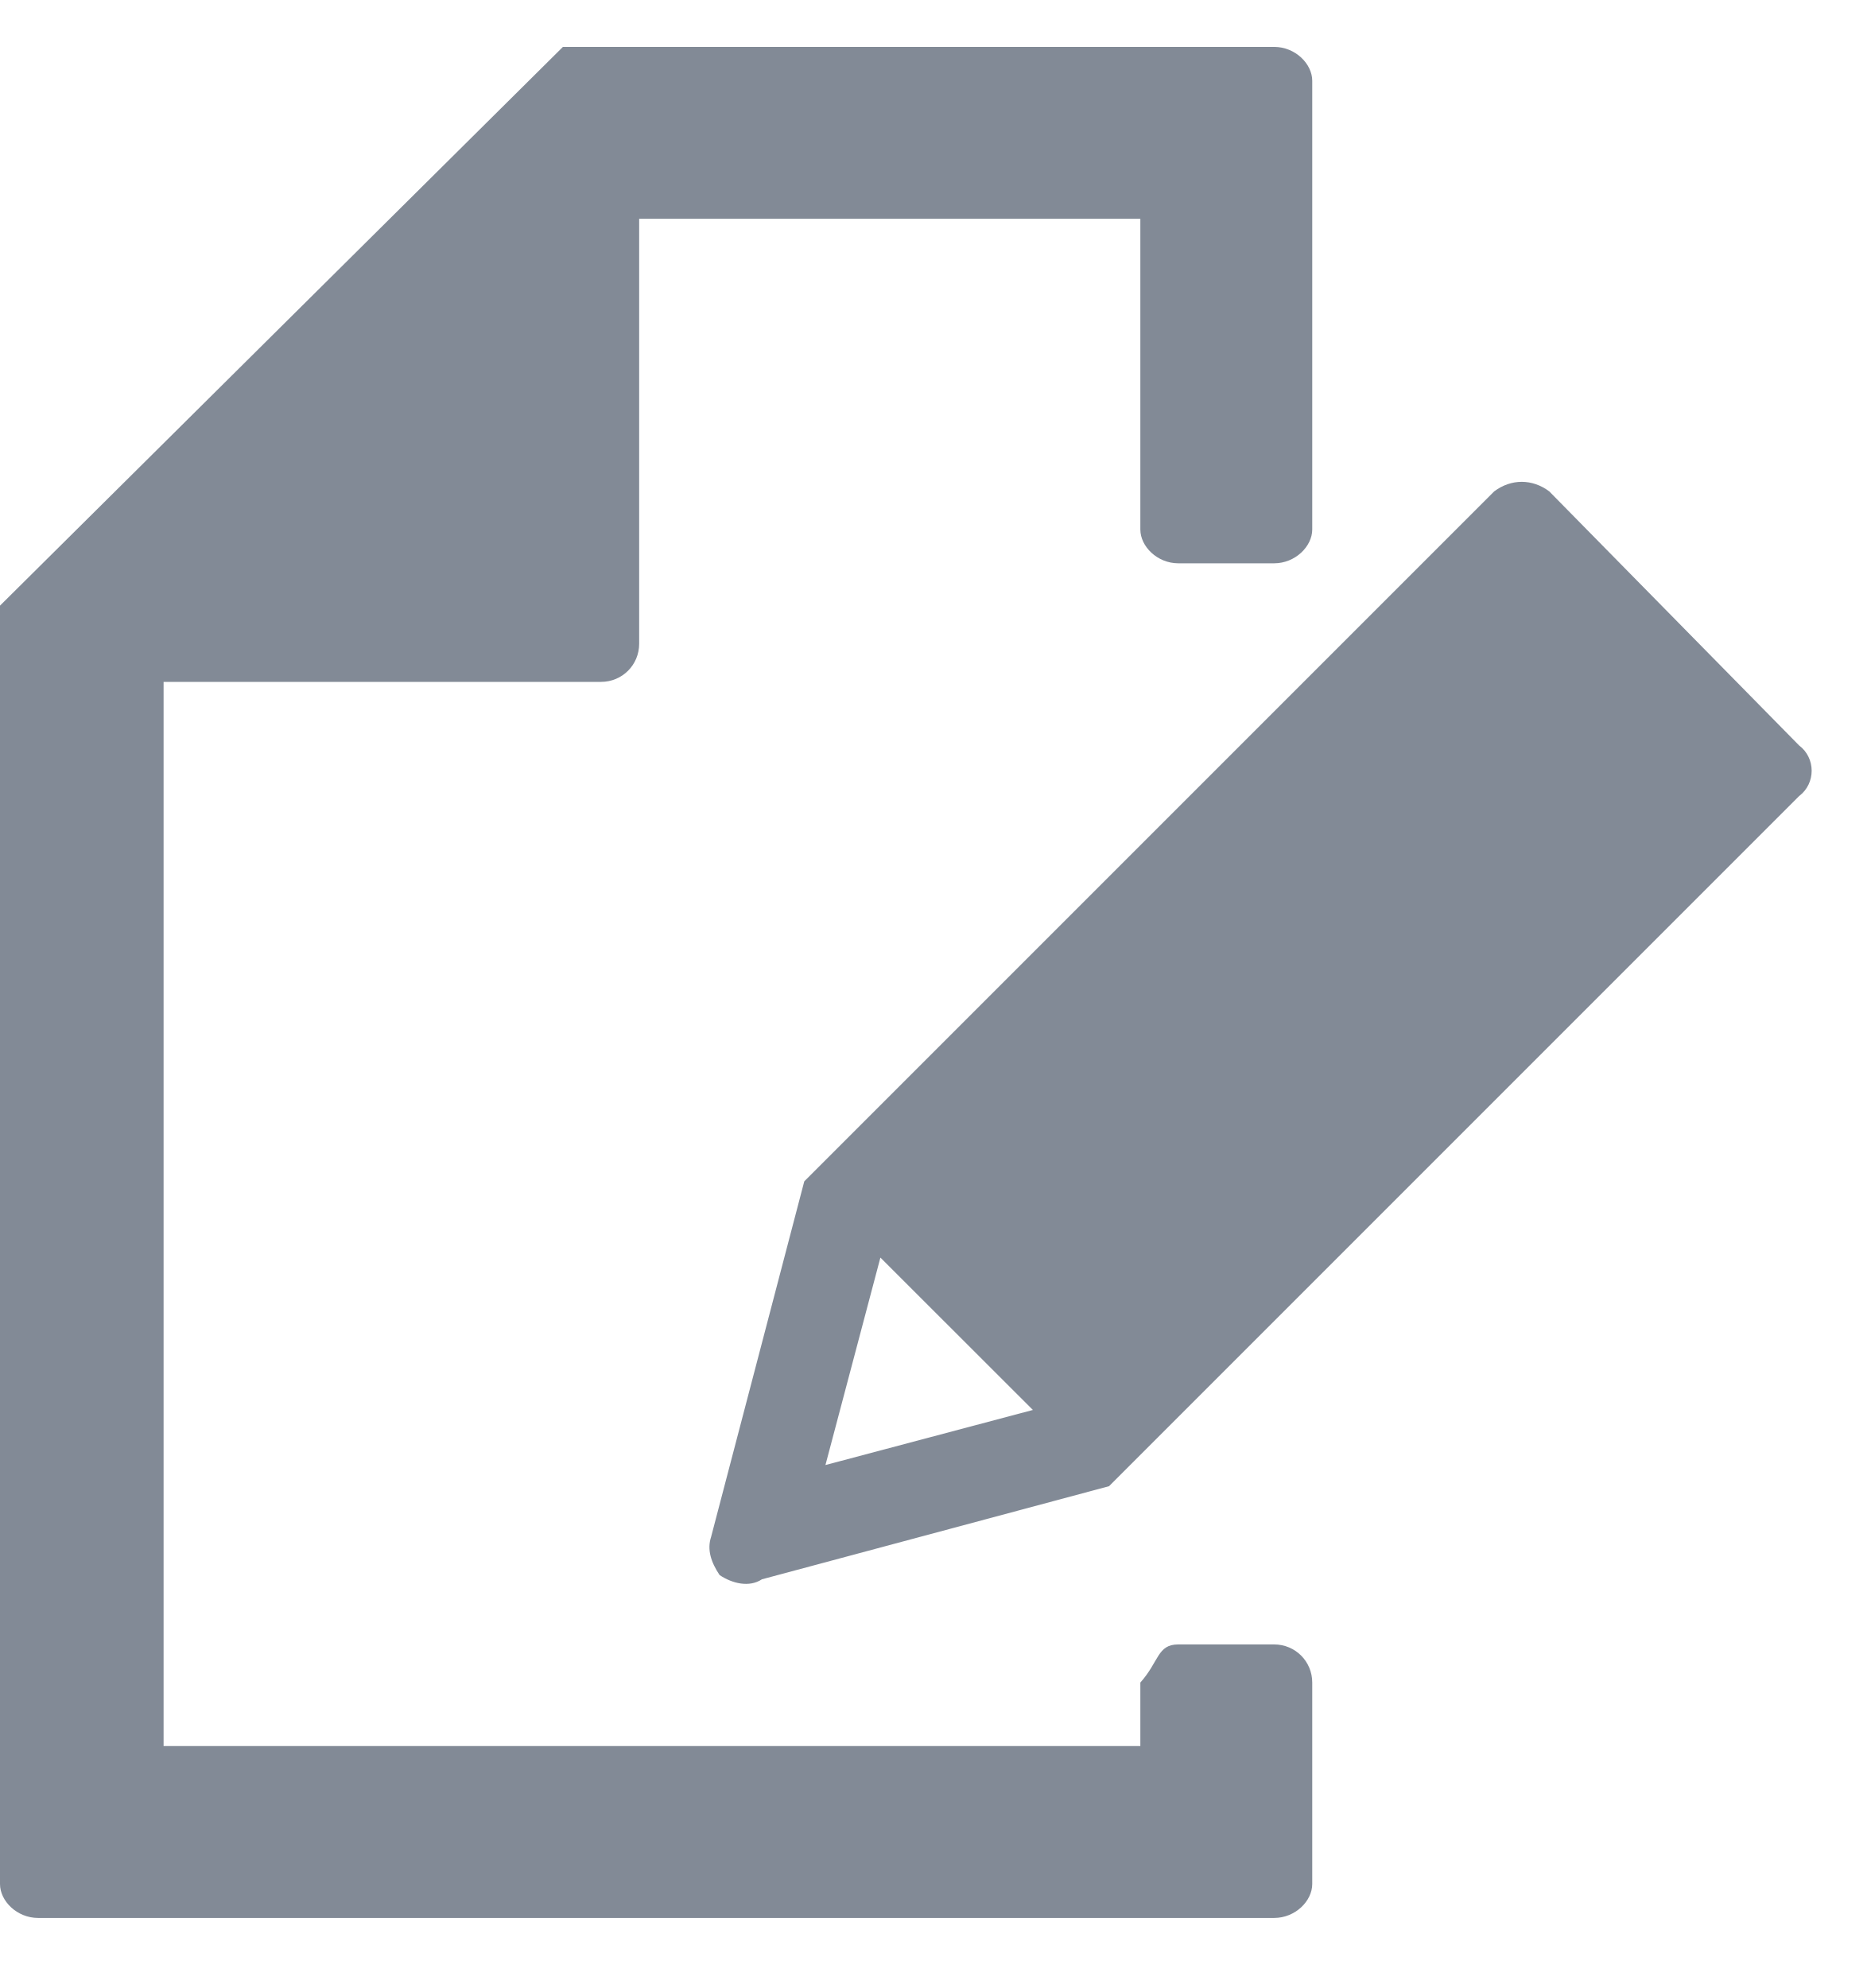
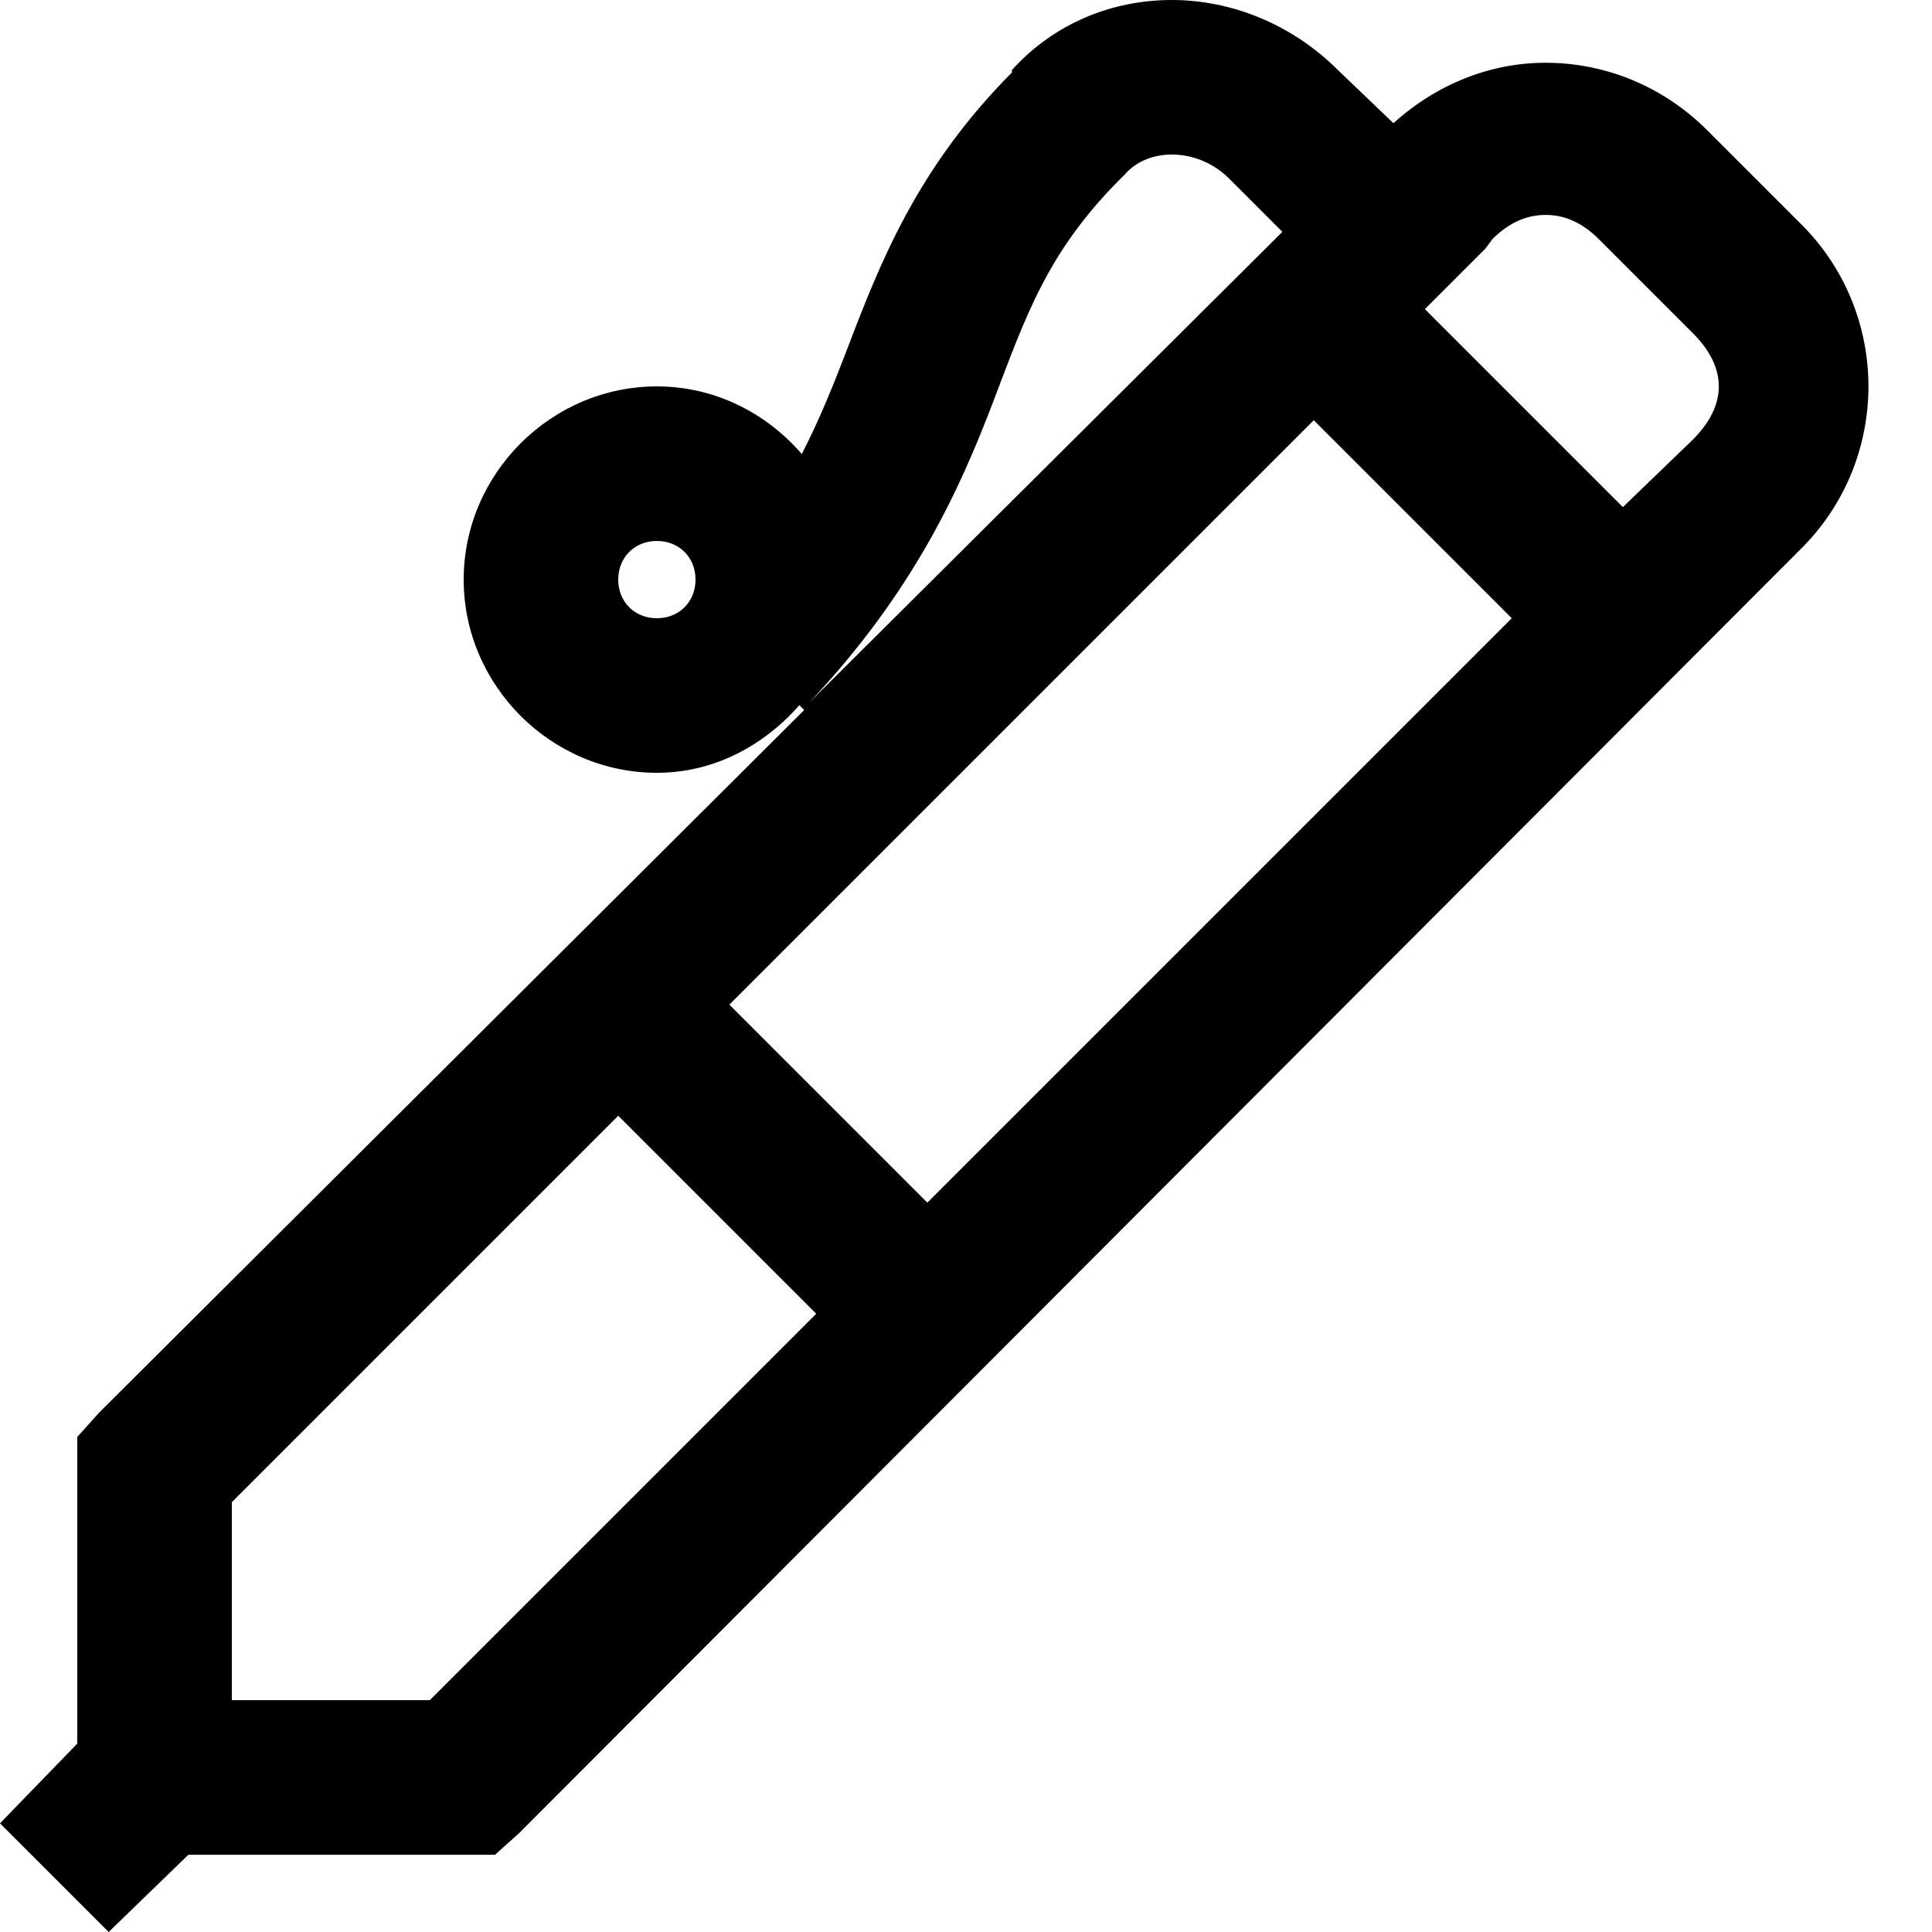
- <svg xmlns="http://www.w3.org/2000/svg" width="16px" height="17px" viewBox="0 0 16 17" version="1.1">
+ <svg xmlns="http://www.w3.org/2000/svg" width="25px" height="25px" viewBox="0 0 25 25" version="1.1">
  <defs />
-   <g id="Транзакции" stroke="none" stroke-width="1" fill="none" fill-rule="evenodd">
-     <g id="просмотр-счета-copy" transform="translate(-232, -193)" fill="#828A96">
-       <path d="M242.077,207.062 C241.896,207.062 241.914,207.207 241.752,207.388 L241.752,207.174 L241.752,207.931 L233.399,207.931 L233.399,198.831 L237.14,198.831 C237.321,198.831 237.466,198.686 237.466,198.505 L237.466,194.871 L241.752,194.871 L241.752,197.528 C241.752,197.672 241.896,197.817 242.077,197.817 L242.896,197.817 C243.077,197.817 243.222,197.672 243.222,197.528 L243.222,194.451 L243.222,193.691 C243.222,193.546 243.077,193.401 242.896,193.401 L236.814,193.401 L232,198.179 L232,209.111 C232,209.256 232.145,209.401 232.326,209.401 L242.896,209.401 C243.077,209.401 243.222,209.256 243.222,209.111 L243.222,208.641 L243.222,207.388 C243.222,207.207 243.077,207.062 242.896,207.062 L242.077,207.062 Z M247.385,199.374 L245.249,197.202 C245.104,197.093 244.923,197.093 244.778,197.202 L238.878,203.102 L238.914,203.138 L238.878,203.102 L238.081,206.143 C238.045,206.252 238.081,206.36 238.154,206.469 C238.262,206.541 238.407,206.577 238.516,206.505 L238.516,206.505 L241.484,205.709 L247.385,199.808 C247.529,199.7 247.529,199.482 247.385,199.374 L247.385,199.374 Z M239.059,205.528 L239.529,203.754 L240.833,205.057 L239.059,205.528 Z" id="Shape-Copy-4" />
+   <g id="Page-1" stroke="none" stroke-width="1" fill="none" fill-rule="evenodd">
+     <g id="favorites" transform="translate(-410, -124)" fill="#000000">
+       <path d="M425.156,124 C424.392,124.002 423.643,124.299 423.094,124.906 C423.087,124.913 423.1,124.931 423.094,124.938 C421.864,126.176 421.387,127.406 420.969,128.5 C420.789,128.971 420.61,129.418 420.375,129.875 C419.915,129.343 419.249,129 418.5,129 C417.131,129 416,130.131 416,131.5 C416,132.869 417.131,134 418.5,134 C419.242,134 419.884,133.647 420.344,133.125 L420.406,133.188 L411.281,142.281 L411,142.594 L411,143 L411,146.562 L410,147.594 L411.406,149 L412.438,148 L416,148 L416.406,148 L416.719,147.719 L433.281,131.125 L433.312,131.094 C434.466,129.94 434.466,128.06 433.312,126.906 L432.094,125.688 C431.517,125.111 430.765,124.812 430,124.812 C429.285,124.812 428.591,125.088 428.031,125.594 L427.312,124.906 C426.721,124.315 425.935,123.998 425.156,124 L425.156,124 Z M425.188,126 C425.434,126.006 425.698,126.104 425.906,126.312 L426.594,127 L420.469,133.094 C421.826,131.655 422.422,130.322 422.844,129.219 C423.274,128.093 423.545,127.268 424.5,126.312 L424.531,126.281 L424.562,126.25 C424.71,126.081 424.941,125.994 425.188,126 L425.188,126 Z M430,126.781 C430.235,126.781 430.464,126.871 430.688,127.094 L431.906,128.312 C432.353,128.759 432.353,129.241 431.906,129.688 L431,130.562 L428.438,128 L429.219,127.219 L429.312,127.094 C429.536,126.871 429.765,126.781 430,126.781 L430,126.781 Z M427,129.438 L429.562,132 L422,139.562 L419.438,137 L427,129.438 L427,129.438 Z M418.5,131 C418.788,131 419,131.212 419,131.5 C419,131.788 418.788,132 418.5,132 C418.212,132 418,131.788 418,131.5 C418,131.212 418.212,131 418.5,131 L418.5,131 Z M418,138.438 L420.562,141 L415.562,146 L413,146 L413,143.438 L418,138.438 L418,138.438 Z" id="Shape" />
    </g>
  </g>
</svg>
